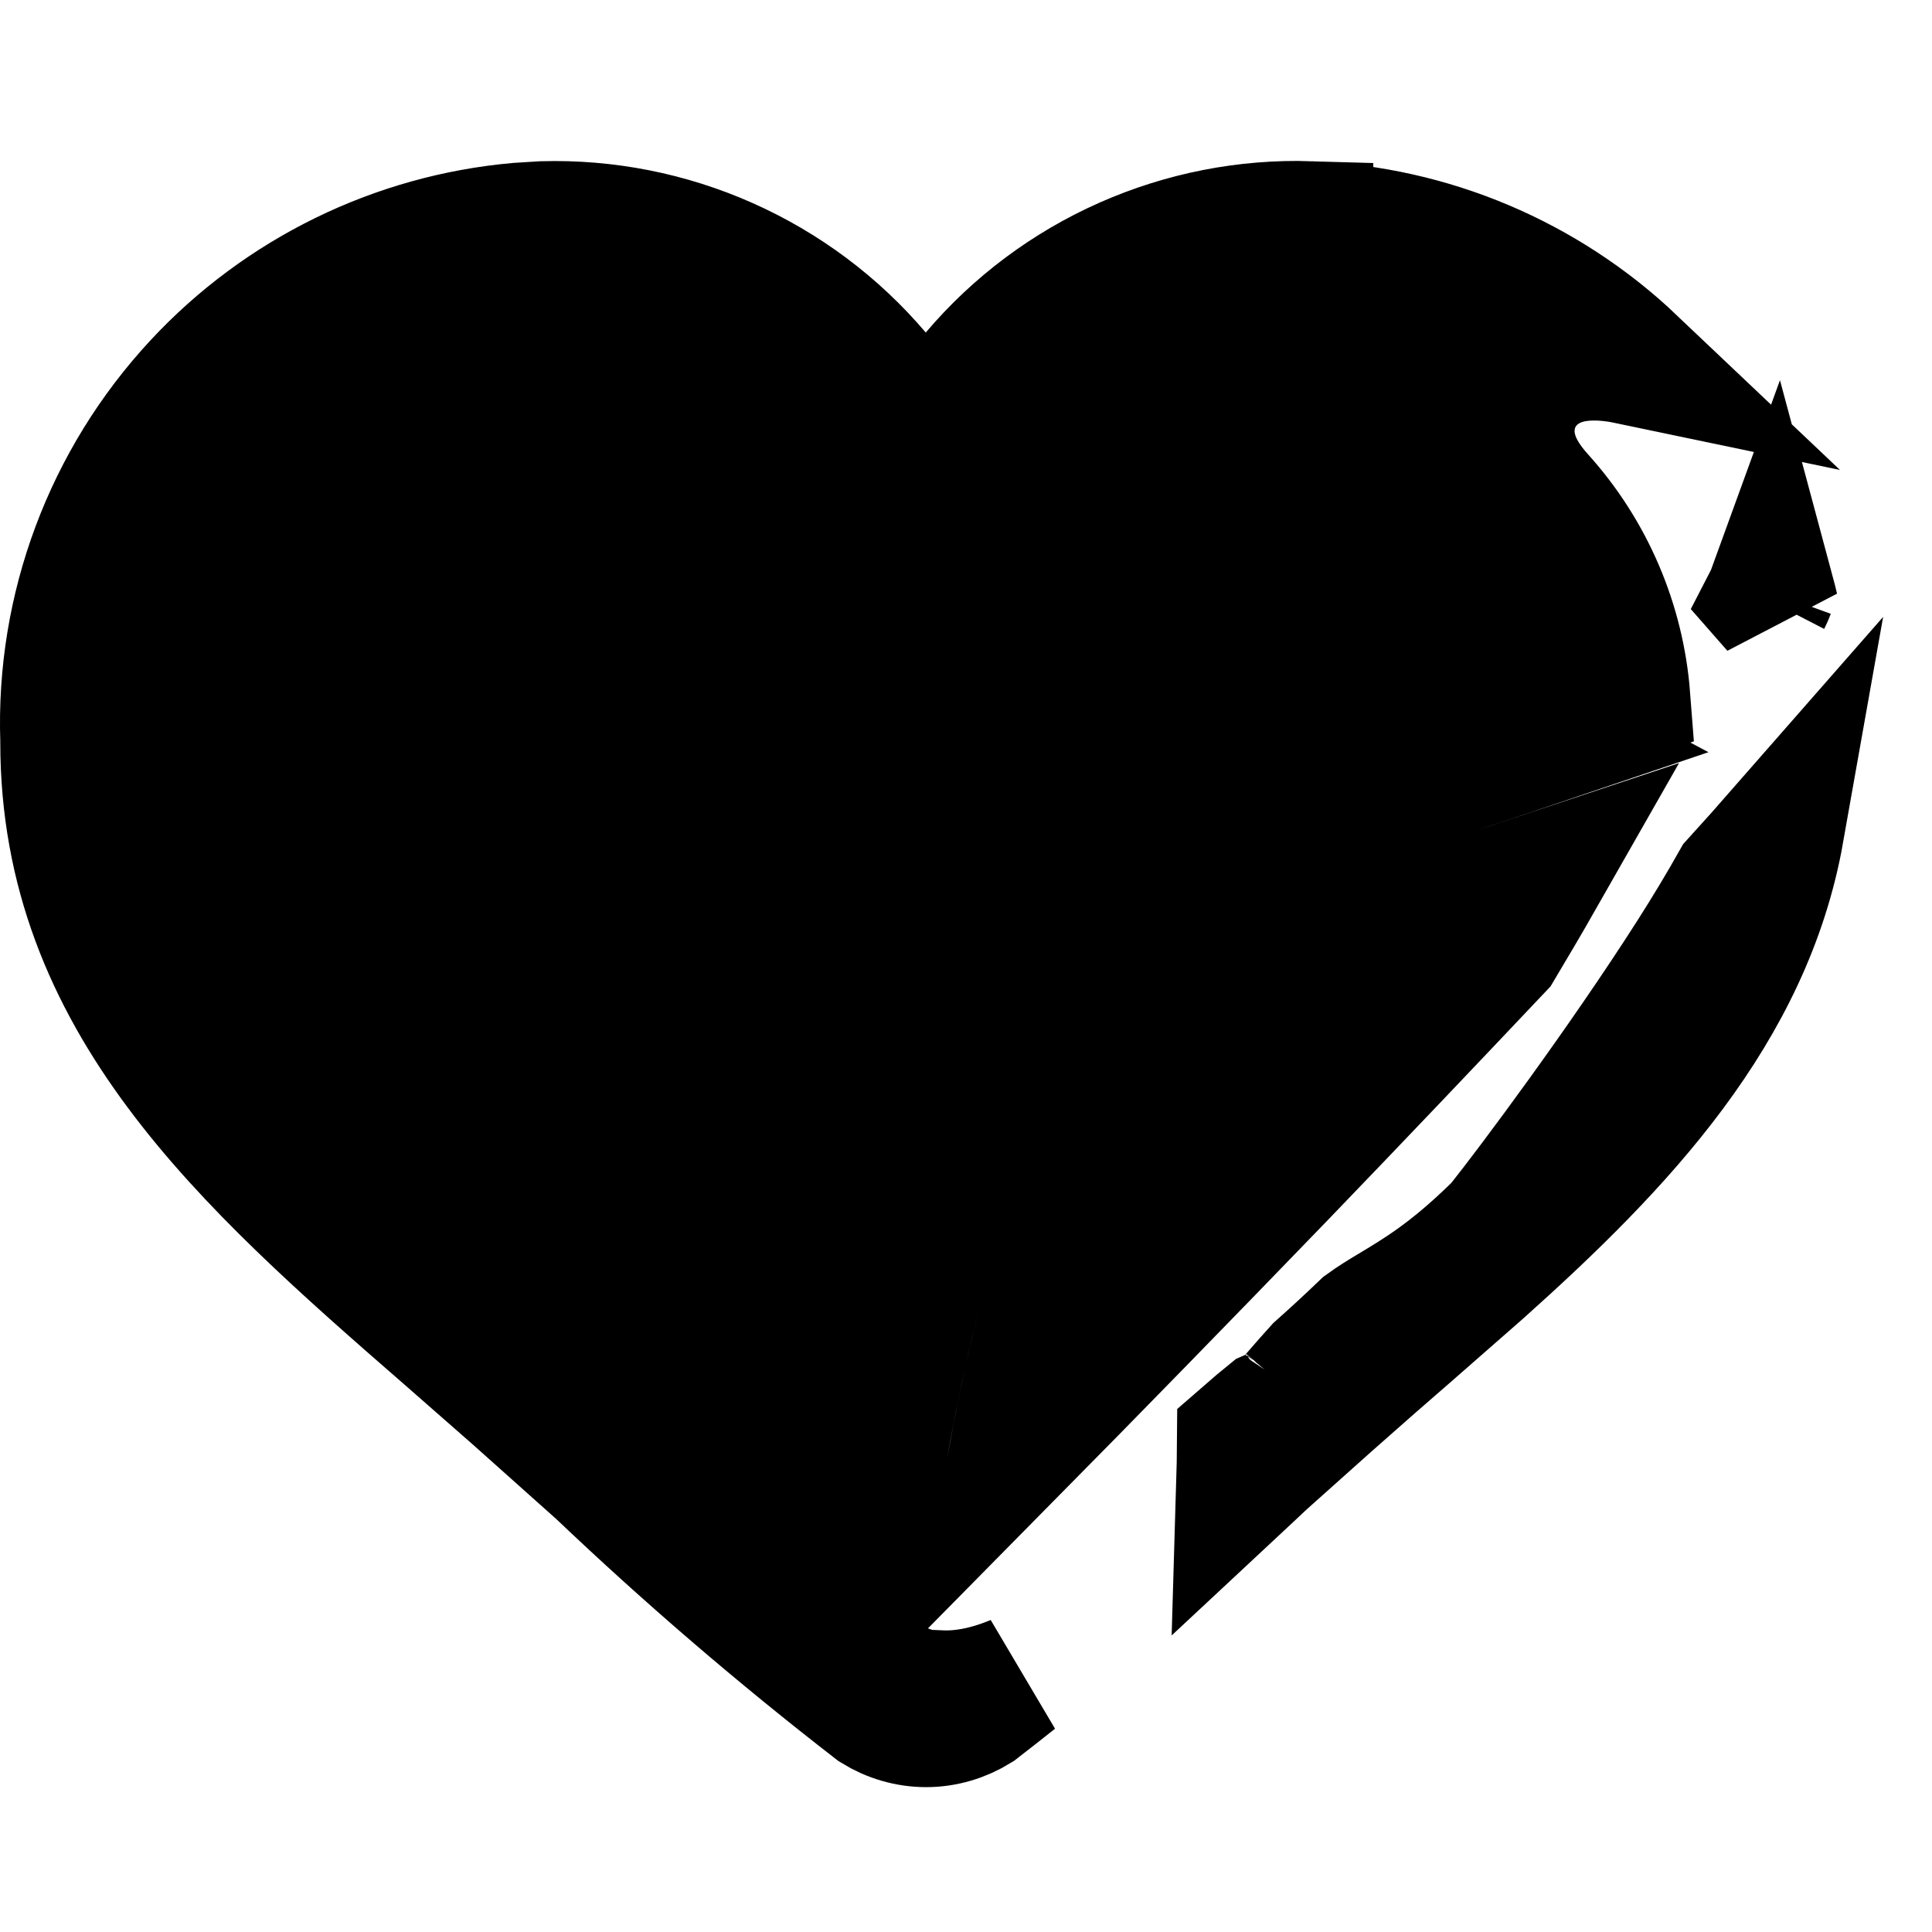
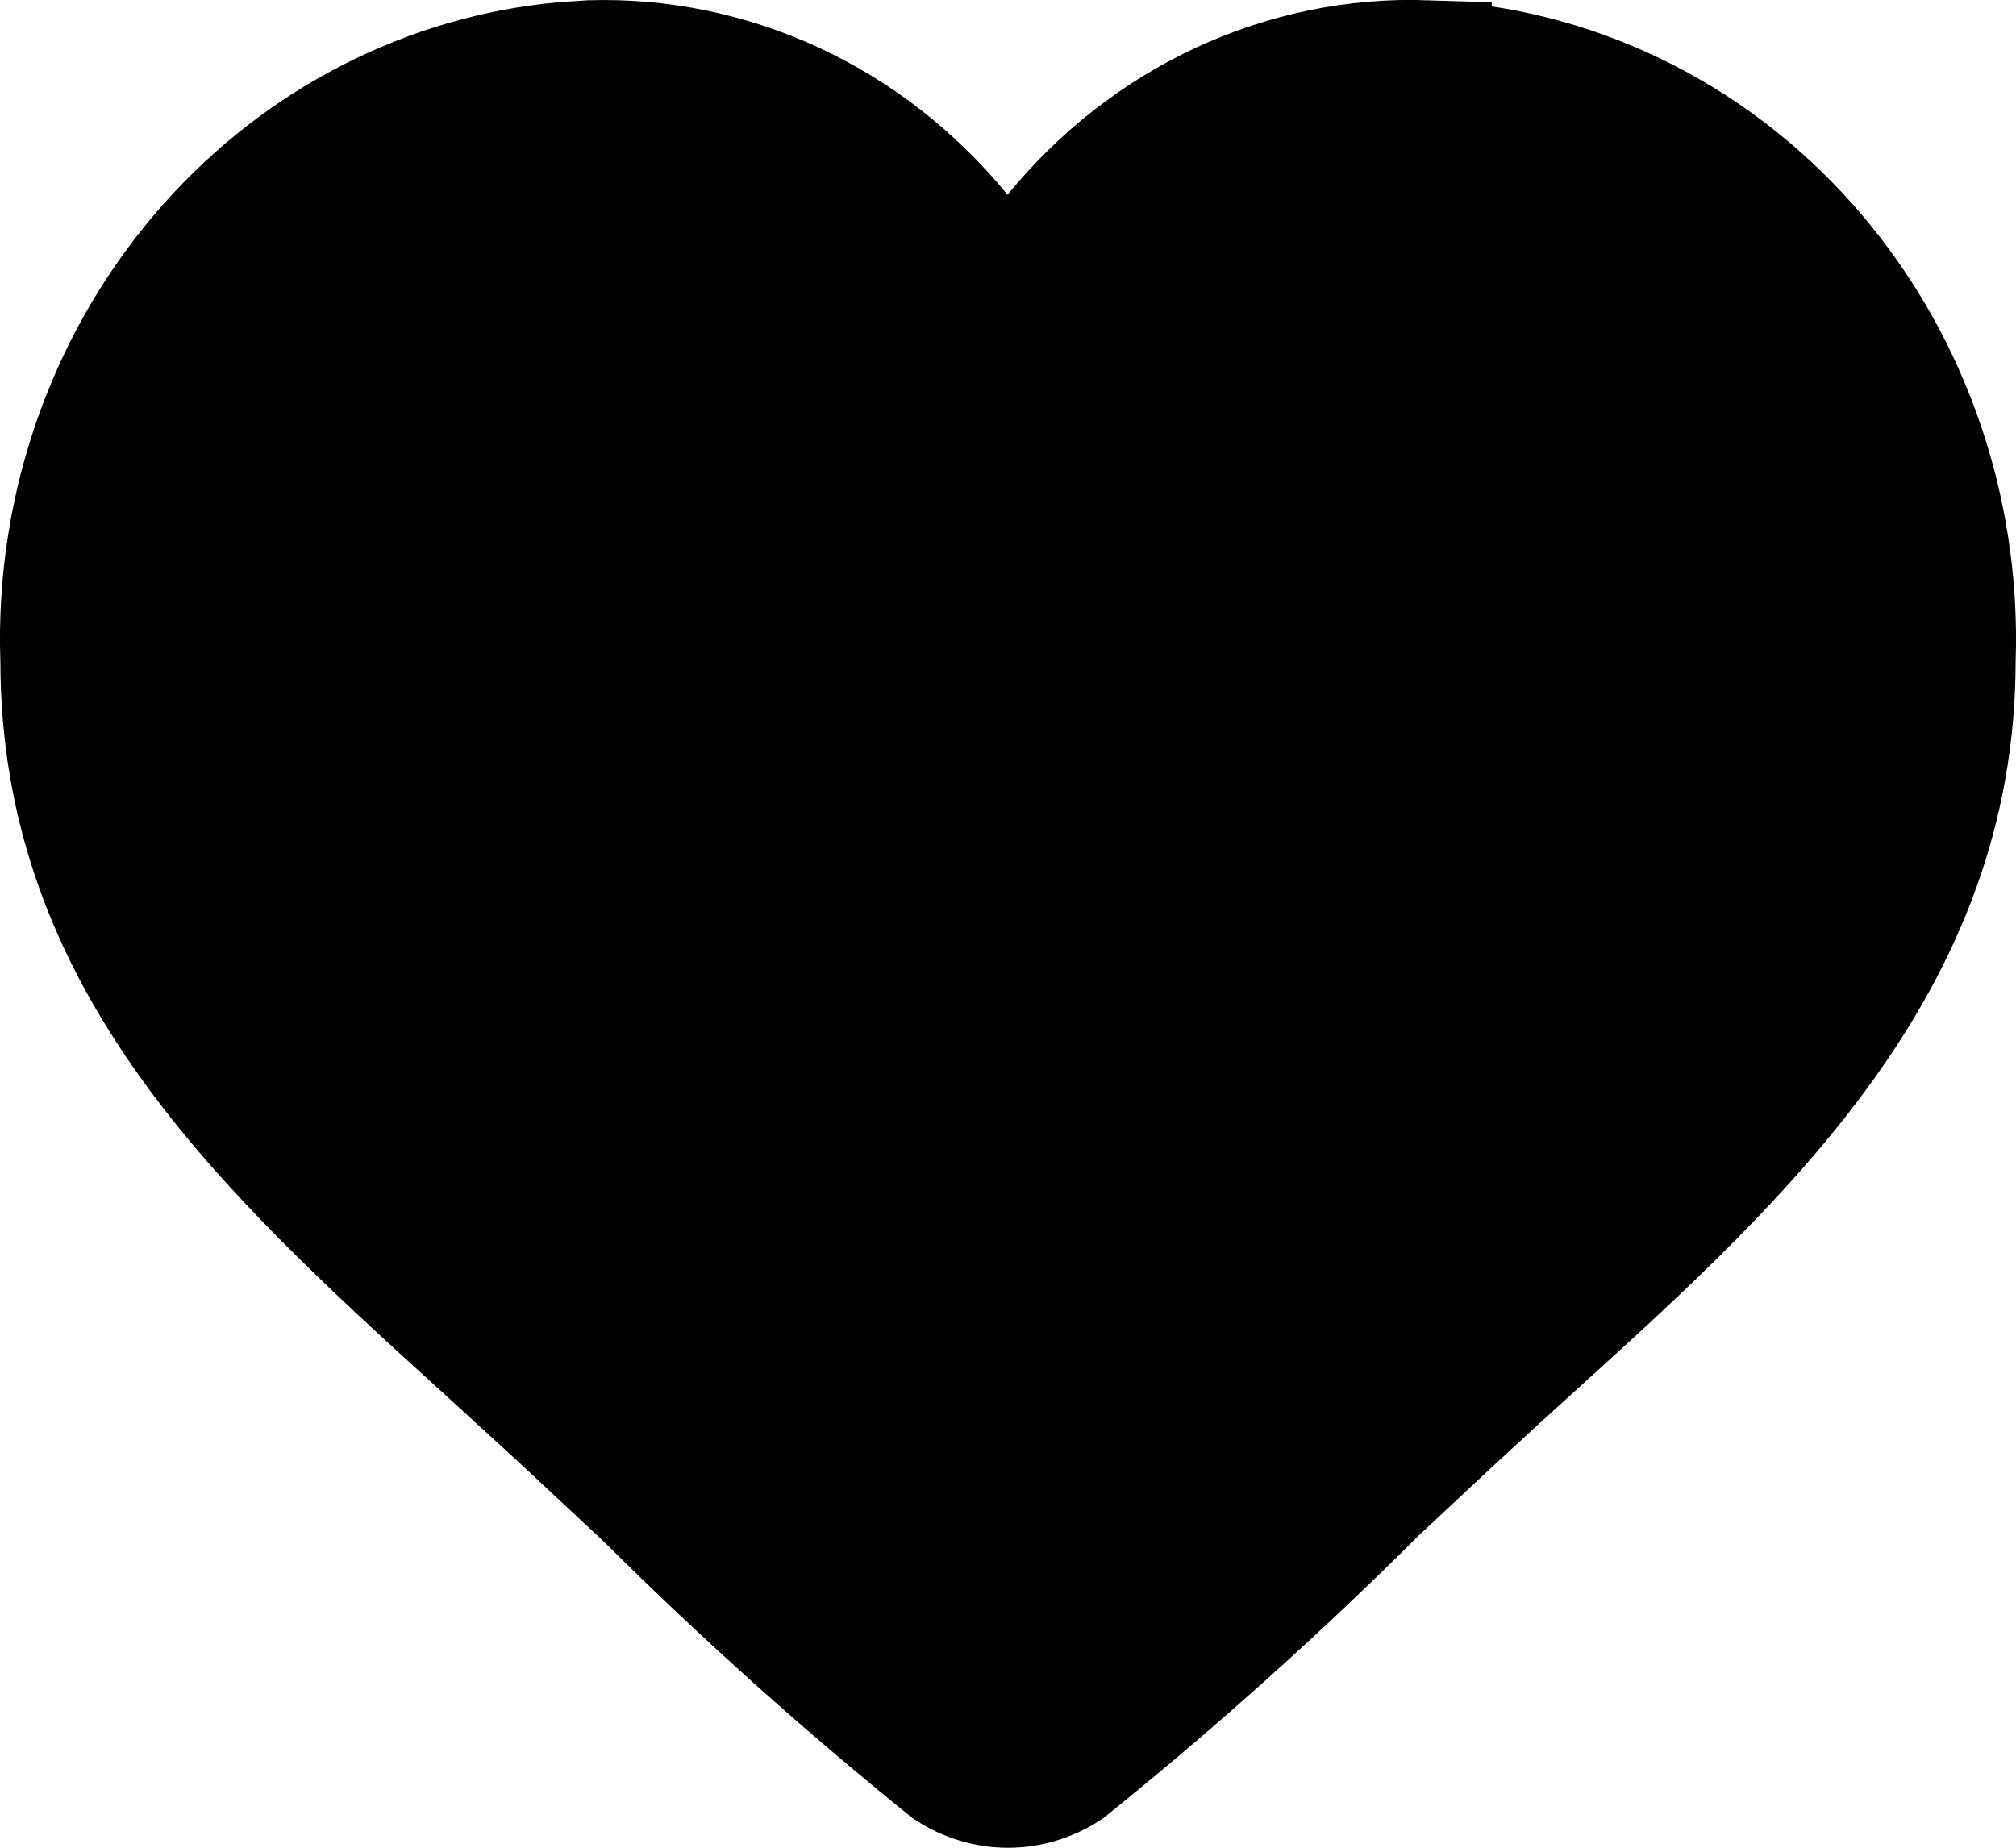
- <svg xmlns="http://www.w3.org/2000/svg" width="24" height="24" viewBox="0 0 24 24" fill="none">
-   <path d="M22.116 10.325C21.721 12.552 20.159 14.209 18.395 15.787L17.506 16.566C17.21 16.823 16.91 17.084 16.614 17.347L16.612 17.348L15.69 18.172L15.681 18.181L15.671 18.19C15.583 18.274 15.494 18.356 15.405 18.439C15.41 18.276 15.411 18.086 15.413 17.866C15.578 17.722 15.691 17.627 15.768 17.565C15.816 17.544 15.868 17.521 15.89 17.508C15.91 17.494 15.943 17.47 15.956 17.46C15.999 17.425 16.03 17.394 16.034 17.39C16.062 17.361 16.082 17.335 16.084 17.332C16.086 17.33 16.099 17.312 16.118 17.285C16.106 17.303 16.095 17.319 16.09 17.325C16.104 17.308 16.172 17.225 16.376 16.999C16.577 16.82 16.766 16.645 16.945 16.473C17.055 16.393 17.159 16.329 17.273 16.261C17.607 16.06 18.003 15.829 18.58 15.264L18.614 15.23L18.645 15.193C19.009 14.737 20.146 13.214 21.009 11.861C21.203 11.557 21.389 11.248 21.555 10.953C21.765 10.722 21.954 10.51 22.116 10.325ZM19.146 10.883C18.966 11.199 18.792 11.493 18.625 11.773C17.79 12.656 16.854 13.641 15.926 14.604C14.704 15.87 13.502 17.1 12.587 18.027C12.693 17.465 12.826 16.848 12.984 16.242C13.246 15.244 13.561 14.335 13.908 13.738C14.084 13.436 14.231 13.28 14.326 13.214C14.367 13.186 14.382 13.186 14.373 13.188C14.36 13.19 14.352 13.186 14.363 13.19L14.626 12.442L14.885 11.703C14.903 11.717 14.926 11.737 14.95 11.765C15.002 11.823 15.061 11.917 15.086 12.045C15.111 12.173 15.093 12.287 15.065 12.367C15.017 12.501 14.946 12.543 14.994 12.503C15.027 12.475 15.093 12.427 15.208 12.362C15.684 12.093 16.54 11.768 17.52 11.43C18.043 11.249 18.616 11.059 19.146 10.883ZM21.998 7.354C22.016 7.421 22.033 7.488 22.049 7.556C22.015 7.518 21.985 7.482 21.956 7.449C21.972 7.418 21.986 7.387 21.998 7.354ZM0.796 9.195C0.74 7.559 1.335 5.967 2.449 4.768C3.494 3.643 4.917 2.949 6.438 2.814L6.743 2.795C7.528 2.773 8.308 2.927 9.026 3.246C9.746 3.566 10.386 4.043 10.896 4.644L11.501 5.354L12.104 4.644C12.614 4.042 13.255 3.563 13.977 3.243C14.697 2.924 15.479 2.77 16.267 2.794V2.795C17.772 2.854 19.198 3.46 20.284 4.49C20.198 4.472 20.111 4.455 20.023 4.445C19.887 4.429 19.66 4.414 19.435 4.481C19.315 4.517 19.131 4.595 18.98 4.773C18.81 4.973 18.753 5.215 18.771 5.434C18.788 5.627 18.861 5.782 18.921 5.884C18.984 5.991 19.06 6.088 19.138 6.174C19.762 6.866 20.134 7.743 20.205 8.663L19.031 9.075L19.232 9.182C18.577 9.404 17.812 9.653 17.004 9.932C16.044 10.263 15.051 10.632 14.429 10.983C14.269 11.074 14.108 11.177 13.971 11.293C13.852 11.393 13.676 11.565 13.58 11.813C13.528 11.843 13.477 11.875 13.428 11.909C13.055 12.166 12.766 12.551 12.539 12.941C12.081 13.729 11.722 14.807 11.451 15.841C11.176 16.89 10.976 17.957 10.852 18.763C10.795 19.141 10.753 19.468 10.729 19.714C10.709 19.744 10.689 19.776 10.672 19.811C10.493 20.187 10.671 20.503 10.708 20.564C10.811 20.737 10.953 20.827 10.991 20.852C11.063 20.897 11.142 20.934 11.229 20.964L11.505 21.143L11.656 21.044C11.745 21.048 11.837 21.047 11.931 21.037C12.142 21.016 12.368 20.957 12.611 20.856C12.456 20.98 12.3 21.101 12.143 21.223C11.951 21.342 11.731 21.408 11.505 21.408C11.279 21.408 11.059 21.343 10.867 21.224C9.678 20.303 8.536 19.323 7.446 18.286L7.437 18.277L7.428 18.27L6.4 17.352L6.399 17.351L5.539 16.597C3.021 14.407 0.796 12.417 0.796 9.223V9.195Z" fill="black" stroke="black" stroke-width="1.585" />
+ <svg xmlns="http://www.w3.org/2000/svg" width="24" height="22" viewBox="0 0 24 22" fill="none">
+   <path d="M0.797 7.854L0.796 7.841C0.737 6.029 1.368 4.272 2.541 2.953C3.64 1.718 5.129 0.963 6.715 0.816L7.034 0.795C7.852 0.771 8.666 0.939 9.417 1.287C10.17 1.637 10.842 2.16 11.381 2.821L11.995 3.575L12.609 2.82C13.148 2.158 13.821 1.634 14.576 1.284C15.329 0.936 16.145 0.768 16.966 0.794V0.795C18.67 0.865 20.287 1.636 21.459 2.953C22.632 4.272 23.263 6.029 23.204 7.841L23.203 7.854V7.866C23.203 11.406 20.75 13.681 18.27 15.928C17.961 16.207 17.649 16.492 17.34 16.778L17.337 16.78L16.376 17.678L16.366 17.686L16.356 17.696C15.184 18.866 13.953 19.97 12.67 21.005C12.466 21.138 12.235 21.208 12 21.208C11.765 21.208 11.533 21.138 11.329 21.005C10.087 20.001 8.893 18.932 7.755 17.801L7.737 17.783L6.666 16.783L6.665 16.782L5.768 15.962C3.152 13.587 0.797 11.397 0.797 7.866V7.854Z" fill="black" stroke="black" stroke-width="1.585" />
</svg>
